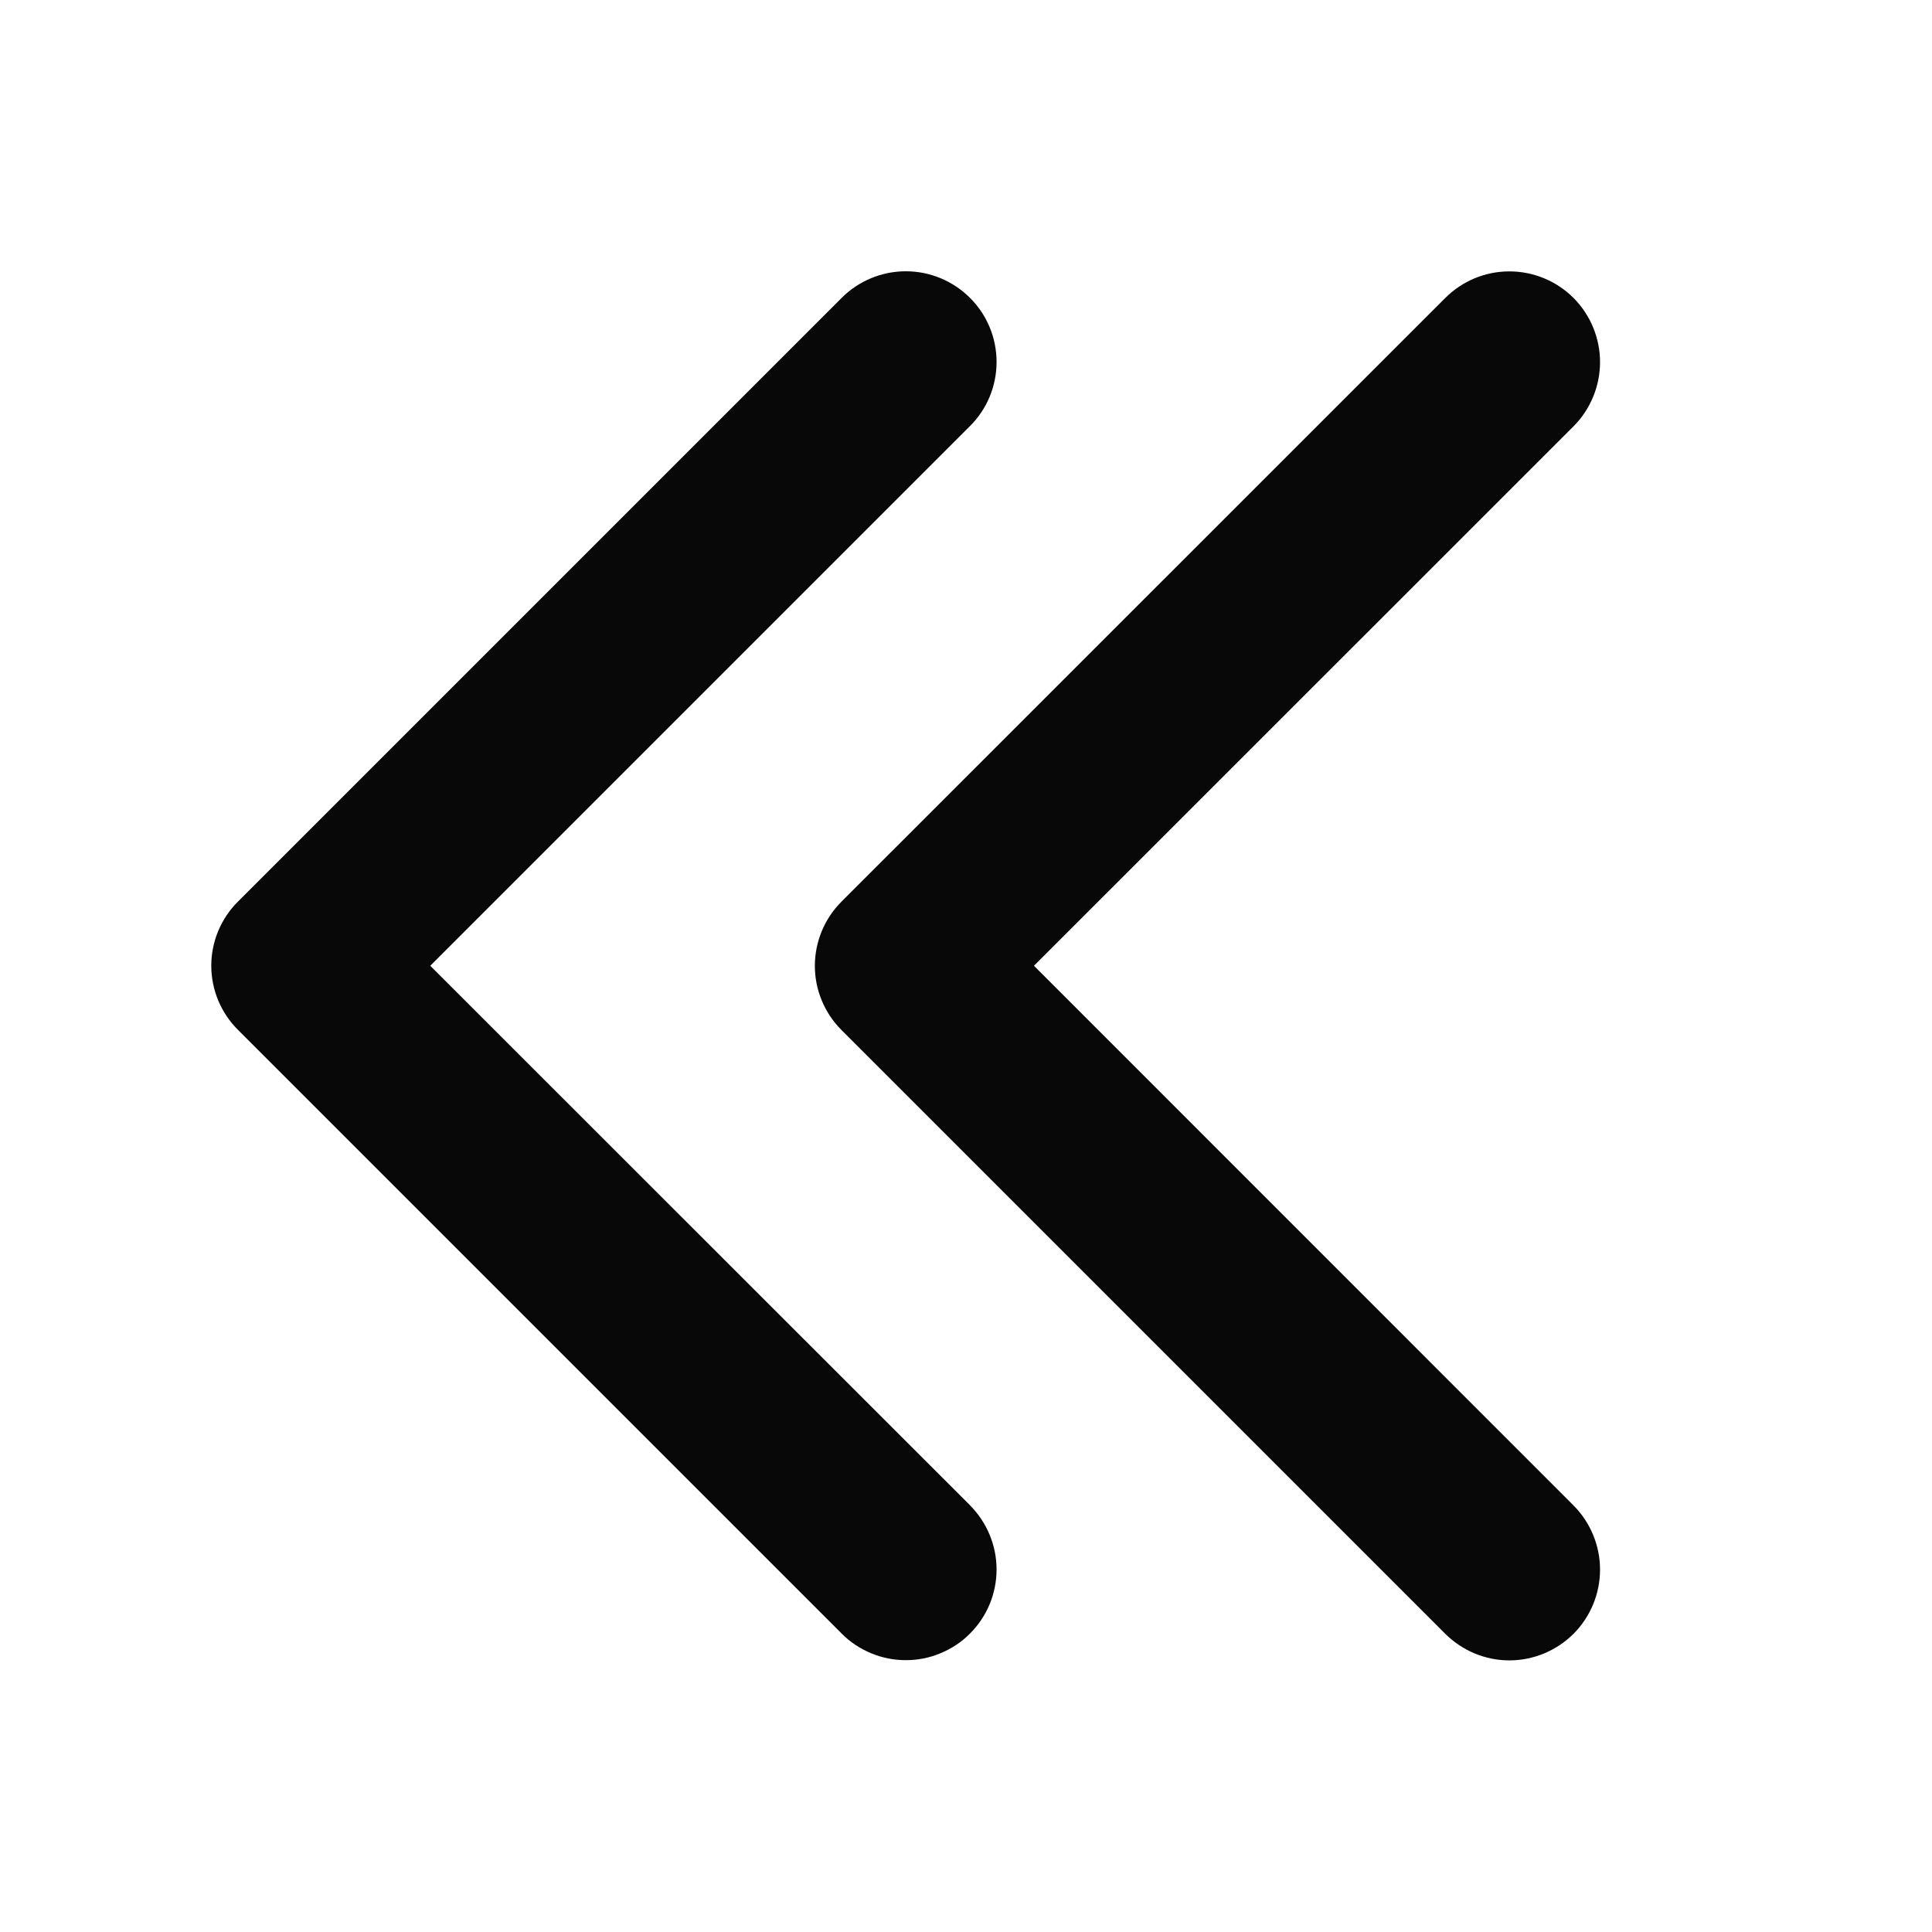
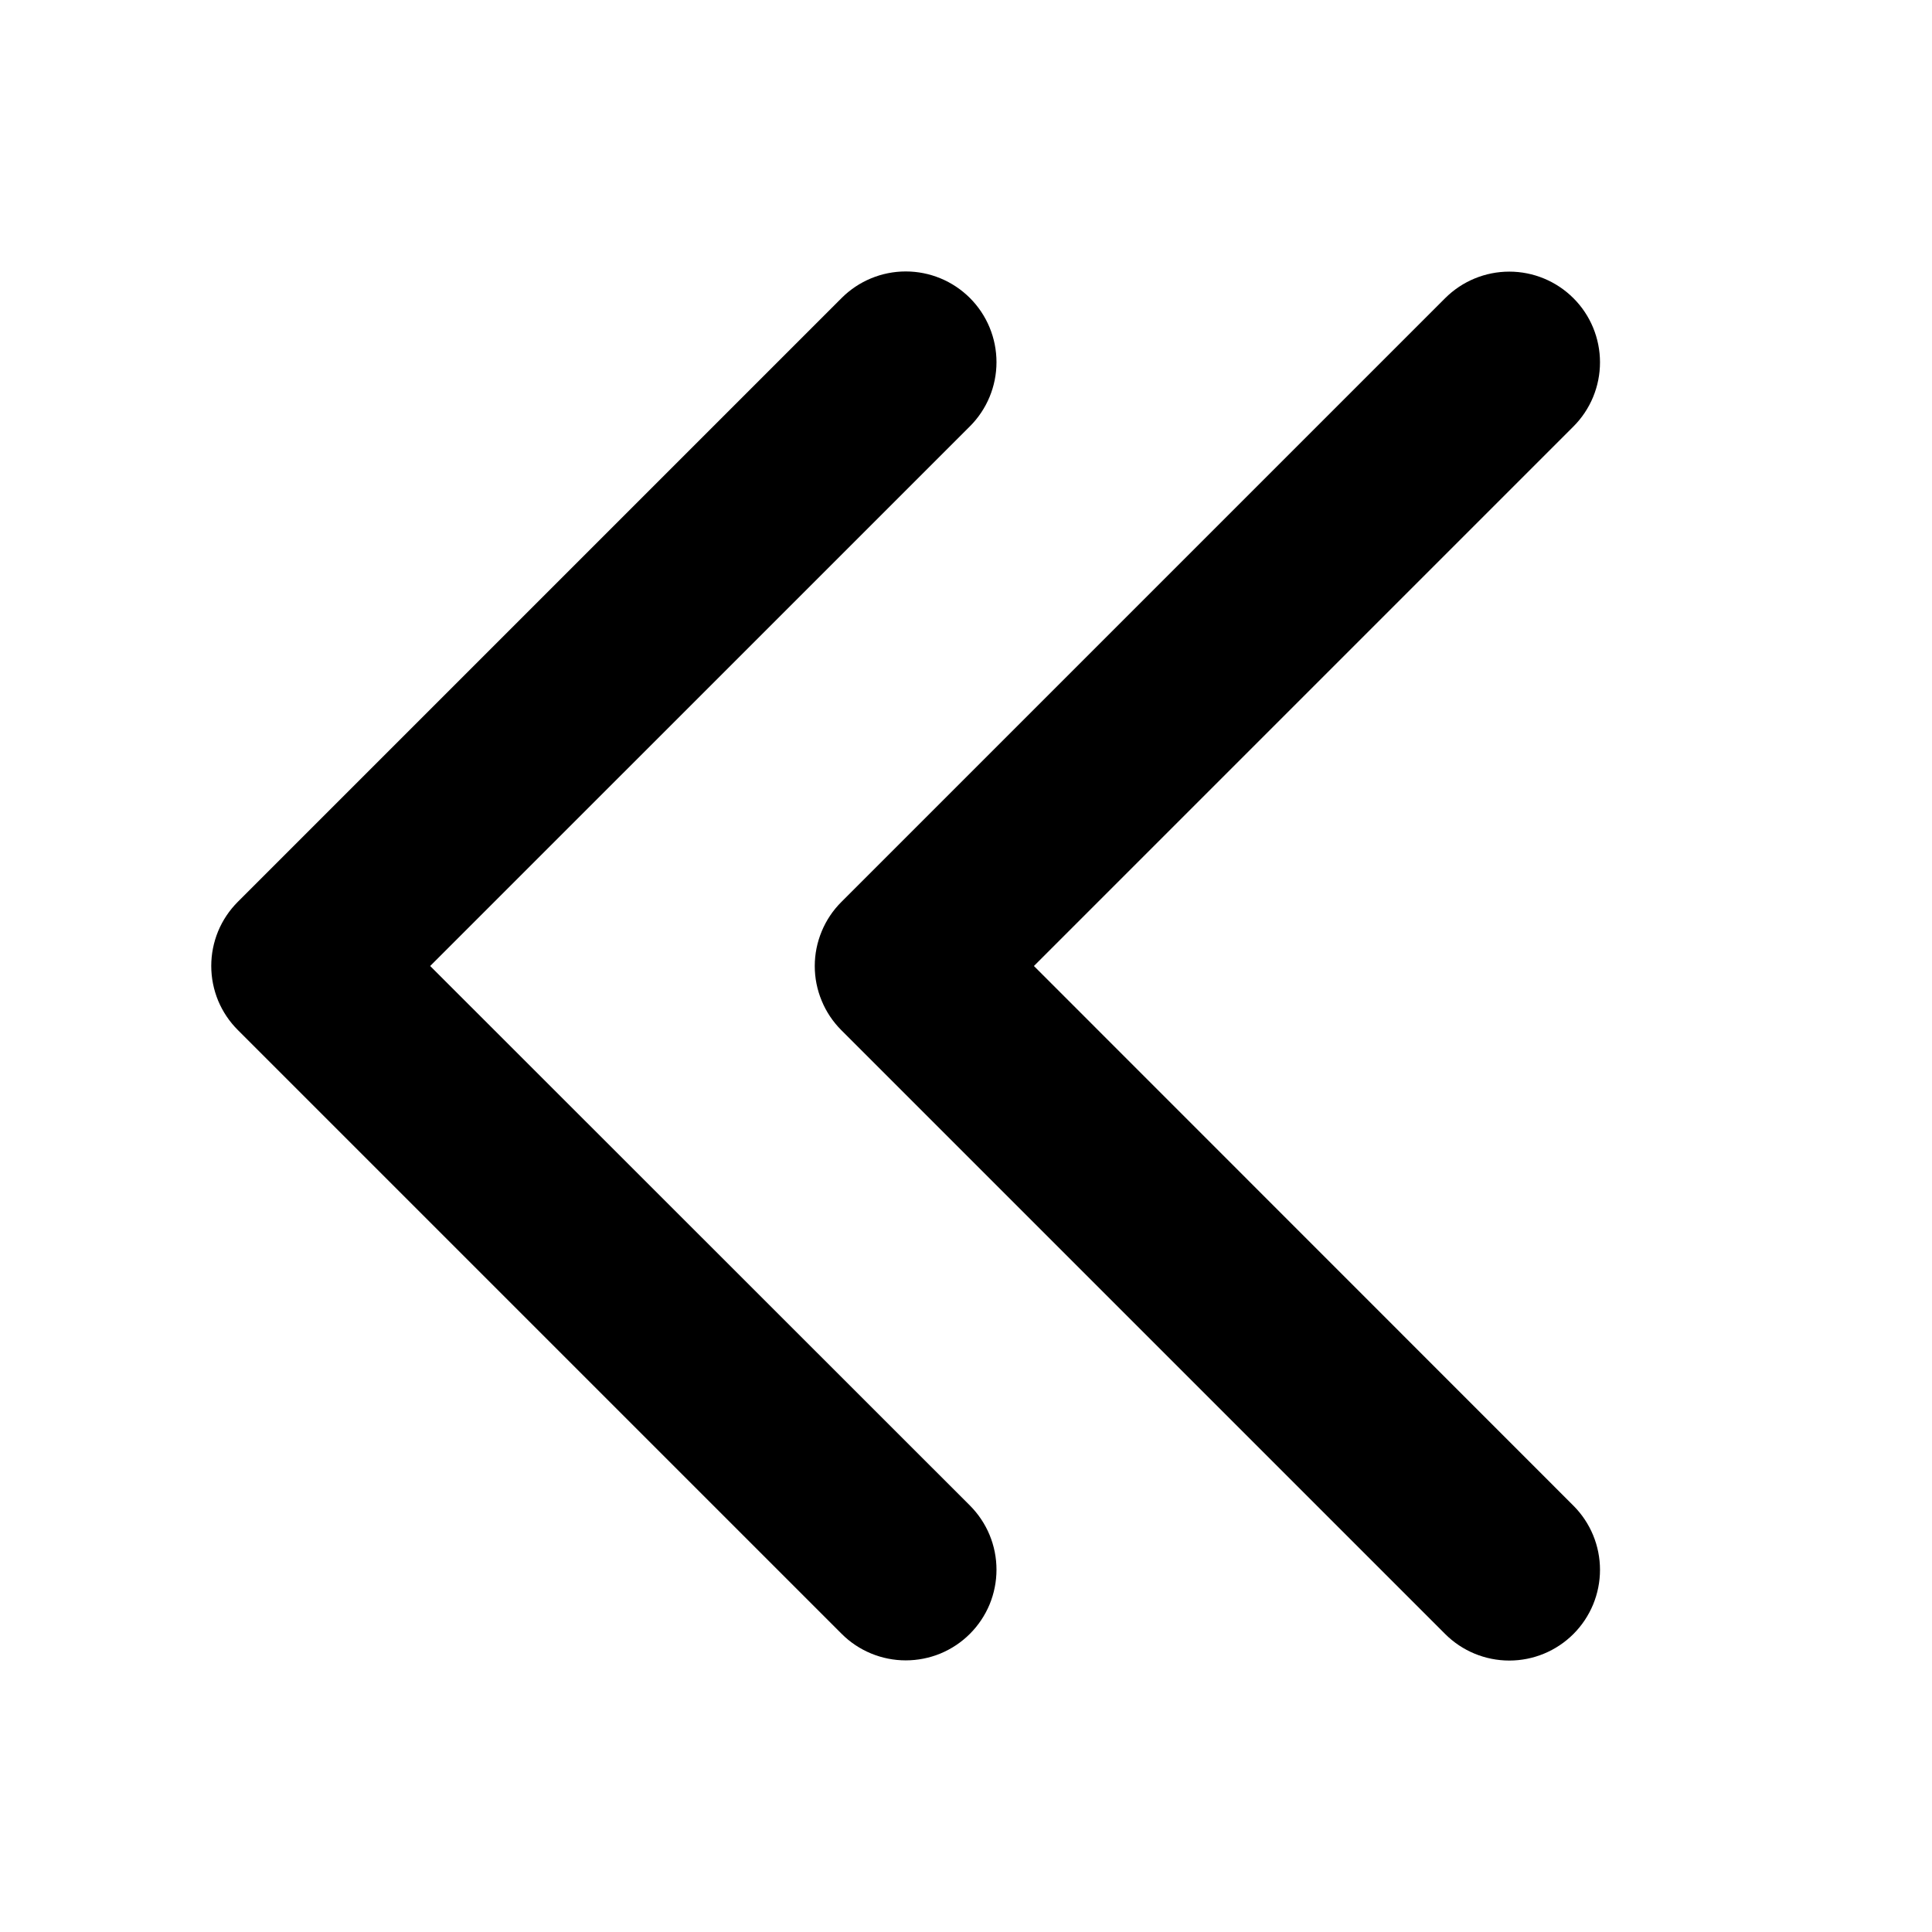
- <svg xmlns="http://www.w3.org/2000/svg" width="17" height="17" viewBox="0 0 17 17" fill="none">
-   <path d="M13.846 13.247C13.995 13.397 14.079 13.6 14.079 13.811C14.079 14.023 13.995 14.226 13.846 14.376C13.696 14.525 13.493 14.61 13.281 14.61C13.069 14.61 12.867 14.525 12.717 14.376L7.404 9.063C7.33 8.989 7.271 8.901 7.231 8.804C7.191 8.708 7.17 8.604 7.17 8.499C7.17 8.394 7.191 8.29 7.231 8.193C7.271 8.096 7.33 8.008 7.404 7.934L12.717 2.622C12.867 2.472 13.069 2.388 13.281 2.388C13.493 2.388 13.696 2.472 13.846 2.622C13.995 2.772 14.079 2.975 14.079 3.186C14.079 3.398 13.995 3.601 13.846 3.751L9.098 8.498L13.846 13.247ZM3.786 8.498L8.535 3.749C8.685 3.6 8.769 3.397 8.769 3.185C8.769 2.973 8.685 2.77 8.535 2.621C8.385 2.471 8.182 2.387 7.971 2.387C7.759 2.387 7.556 2.471 7.406 2.621L2.094 7.933C2.019 8.007 1.961 8.095 1.92 8.192C1.88 8.289 1.859 8.393 1.859 8.497C1.859 8.602 1.88 8.706 1.92 8.803C1.961 8.9 2.019 8.988 2.094 9.062L7.406 14.374C7.48 14.449 7.568 14.507 7.665 14.547C7.762 14.588 7.866 14.608 7.971 14.608C8.076 14.608 8.179 14.588 8.276 14.547C8.373 14.507 8.461 14.449 8.535 14.374C8.609 14.3 8.668 14.212 8.708 14.116C8.748 14.019 8.769 13.915 8.769 13.81C8.769 13.705 8.748 13.601 8.708 13.505C8.668 13.408 8.609 13.32 8.535 13.245L3.786 8.498Z" fill="#080808" />
+ <svg xmlns="http://www.w3.org/2000/svg" width="32" height="32" viewBox="0 0 32 32" fill="#000000">
+   <path d="M26.061 24.939C26.343 25.221 26.501 25.603 26.501 26.001C26.501 26.4 26.343 26.782 26.061 27.064C25.779 27.346 25.397 27.504 24.999 27.504C24.6 27.504 24.218 27.346 23.936 27.064L13.936 17.064C13.796 16.924 13.685 16.759 13.61 16.576C13.534 16.394 13.495 16.199 13.495 16.001C13.495 15.804 13.534 15.608 13.61 15.426C13.685 15.244 13.796 15.078 13.936 14.939L23.936 4.939C24.218 4.657 24.6 4.499 24.999 4.499C25.397 4.499 25.779 4.657 26.061 4.939C26.343 5.22 26.501 5.603 26.501 6.001C26.501 6.4 26.343 6.782 26.061 7.064L17.125 16L26.061 24.939ZM7.125 16L16.065 7.061C16.347 6.779 16.505 6.397 16.505 5.999C16.505 5.6 16.347 5.218 16.065 4.936C15.783 4.654 15.401 4.496 15.002 4.496C14.604 4.496 14.222 4.654 13.94 4.936L3.94 14.936C3.8 15.076 3.689 15.241 3.613 15.424C3.538 15.606 3.499 15.801 3.499 15.999C3.499 16.196 3.538 16.392 3.613 16.574C3.689 16.756 3.8 16.922 3.94 17.061L13.94 27.061C14.079 27.201 14.245 27.311 14.428 27.387C14.61 27.462 14.805 27.501 15.002 27.501C15.2 27.501 15.395 27.462 15.578 27.387C15.76 27.311 15.925 27.201 16.065 27.061C16.204 26.922 16.315 26.756 16.391 26.574C16.466 26.391 16.505 26.196 16.505 25.999C16.505 25.801 16.466 25.606 16.391 25.424C16.315 25.241 16.204 25.076 16.065 24.936L7.125 16Z" />
</svg>
